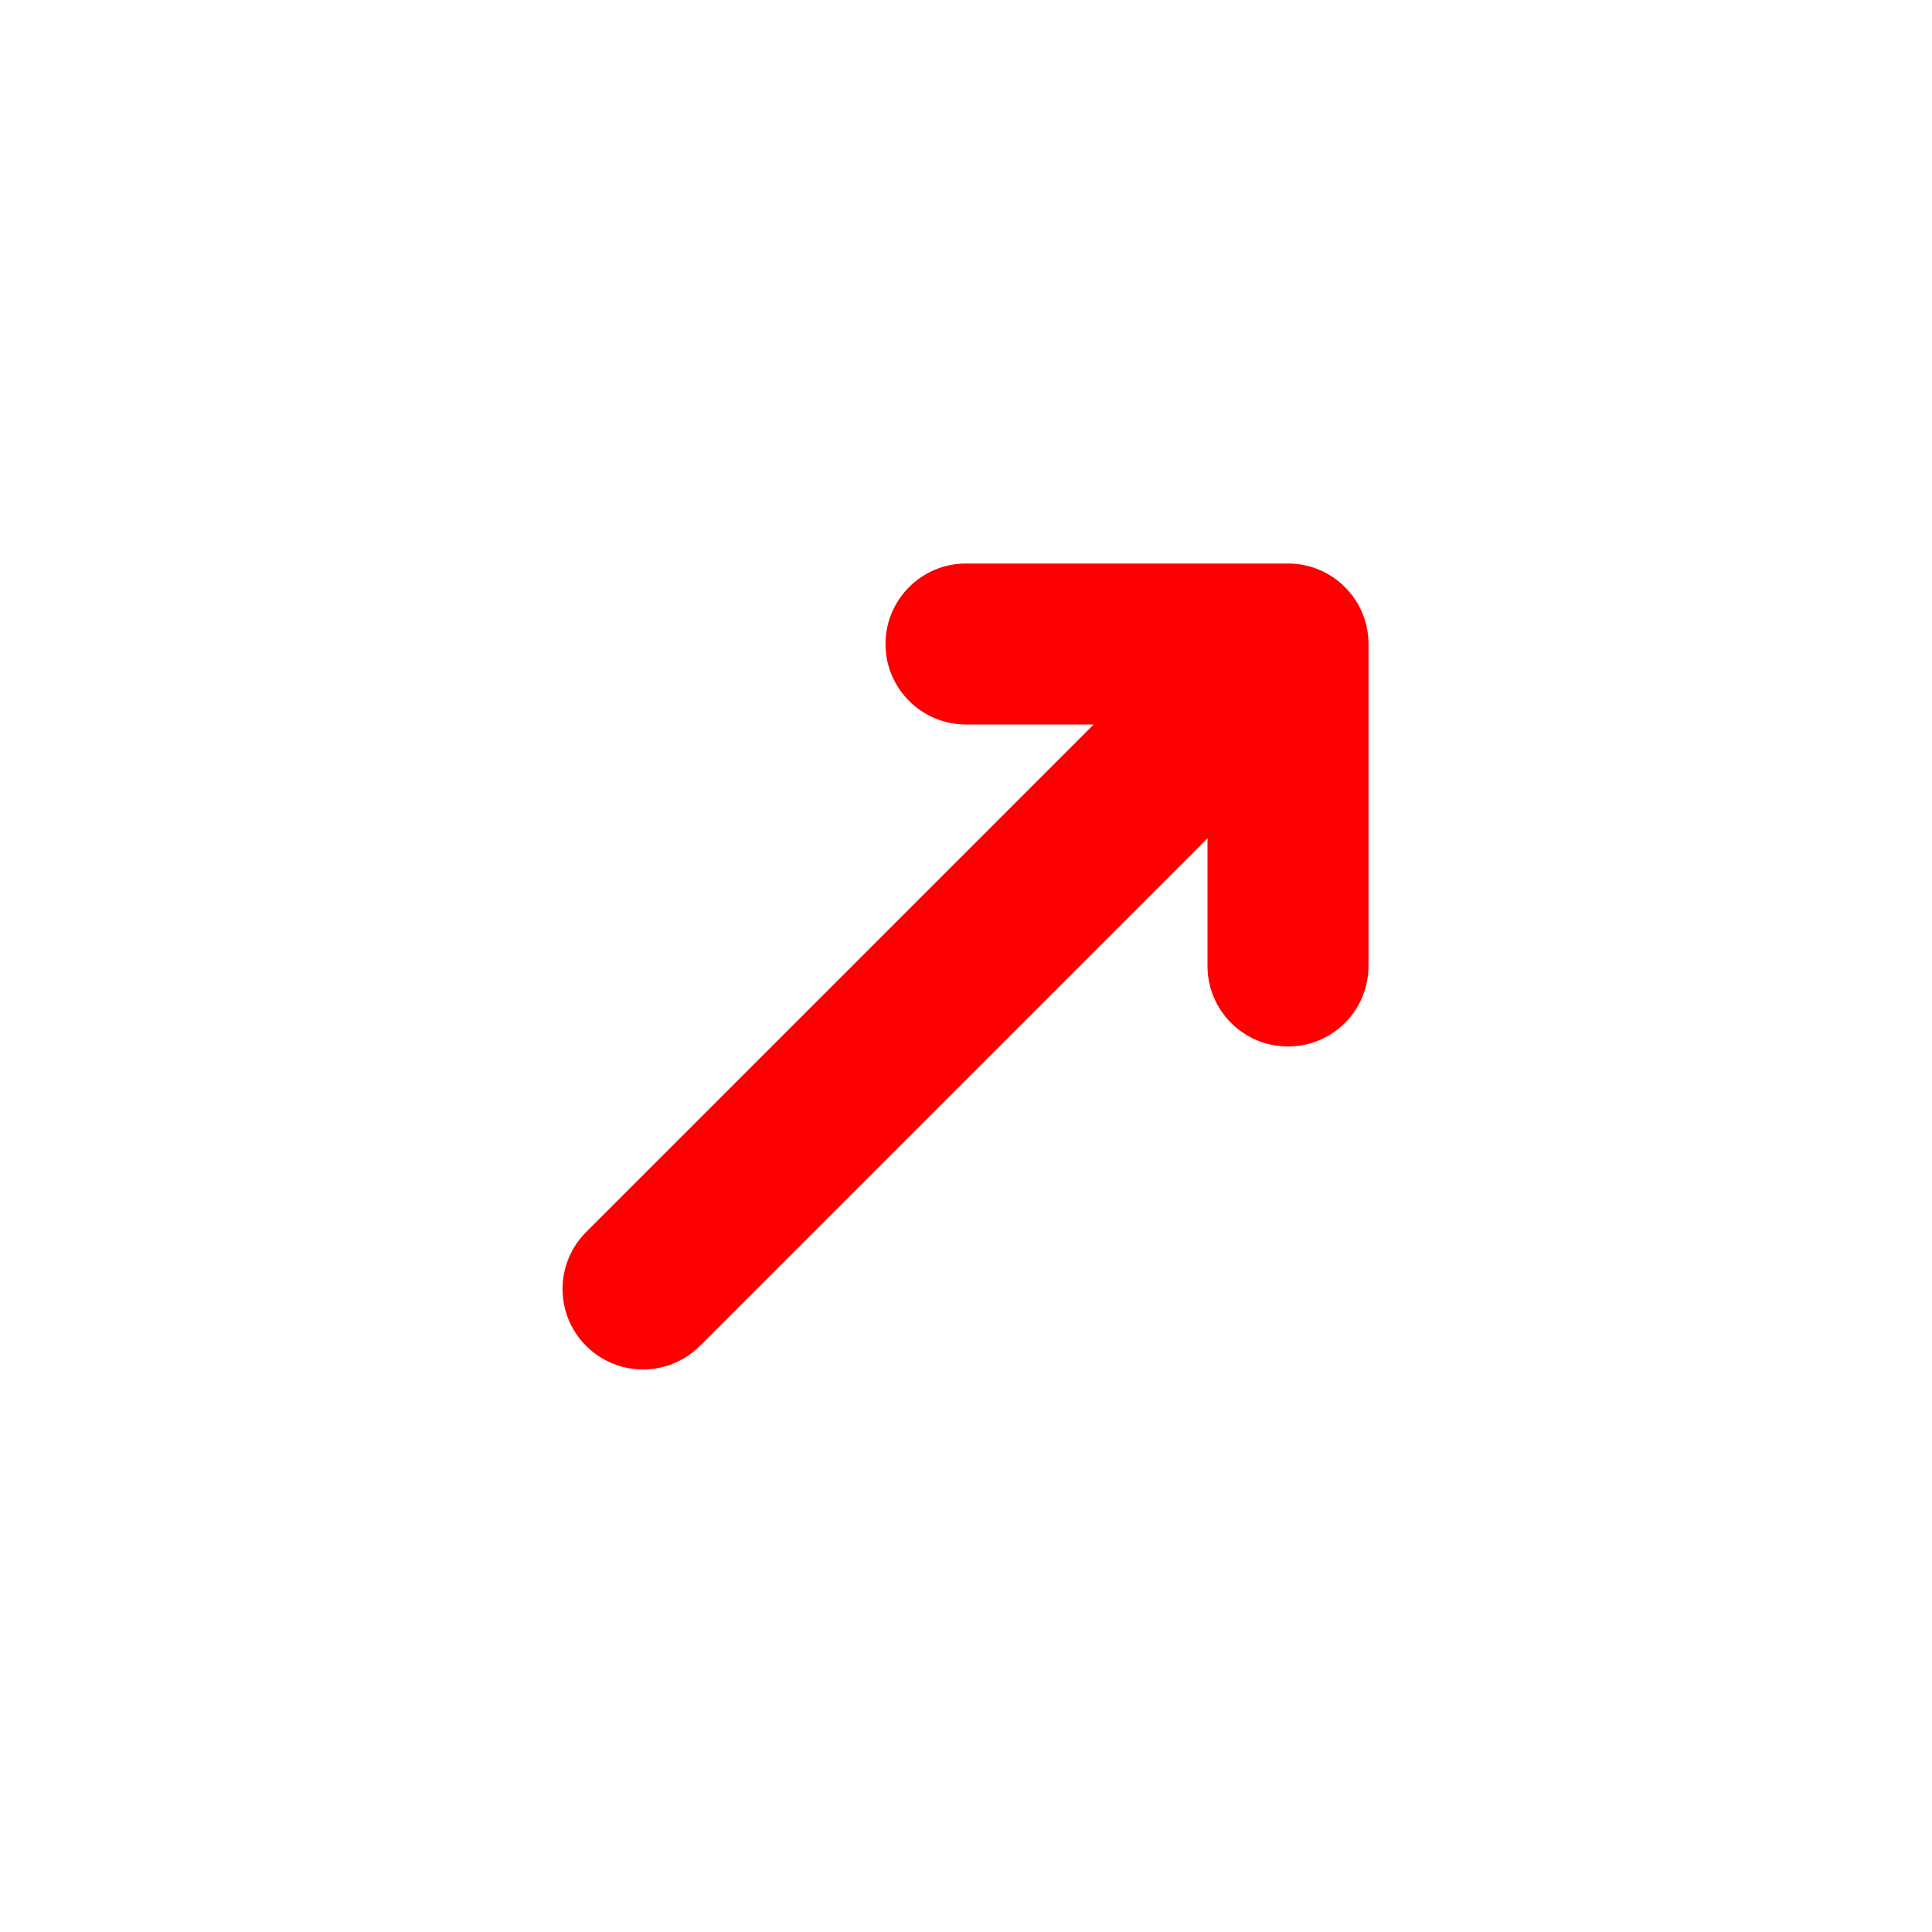
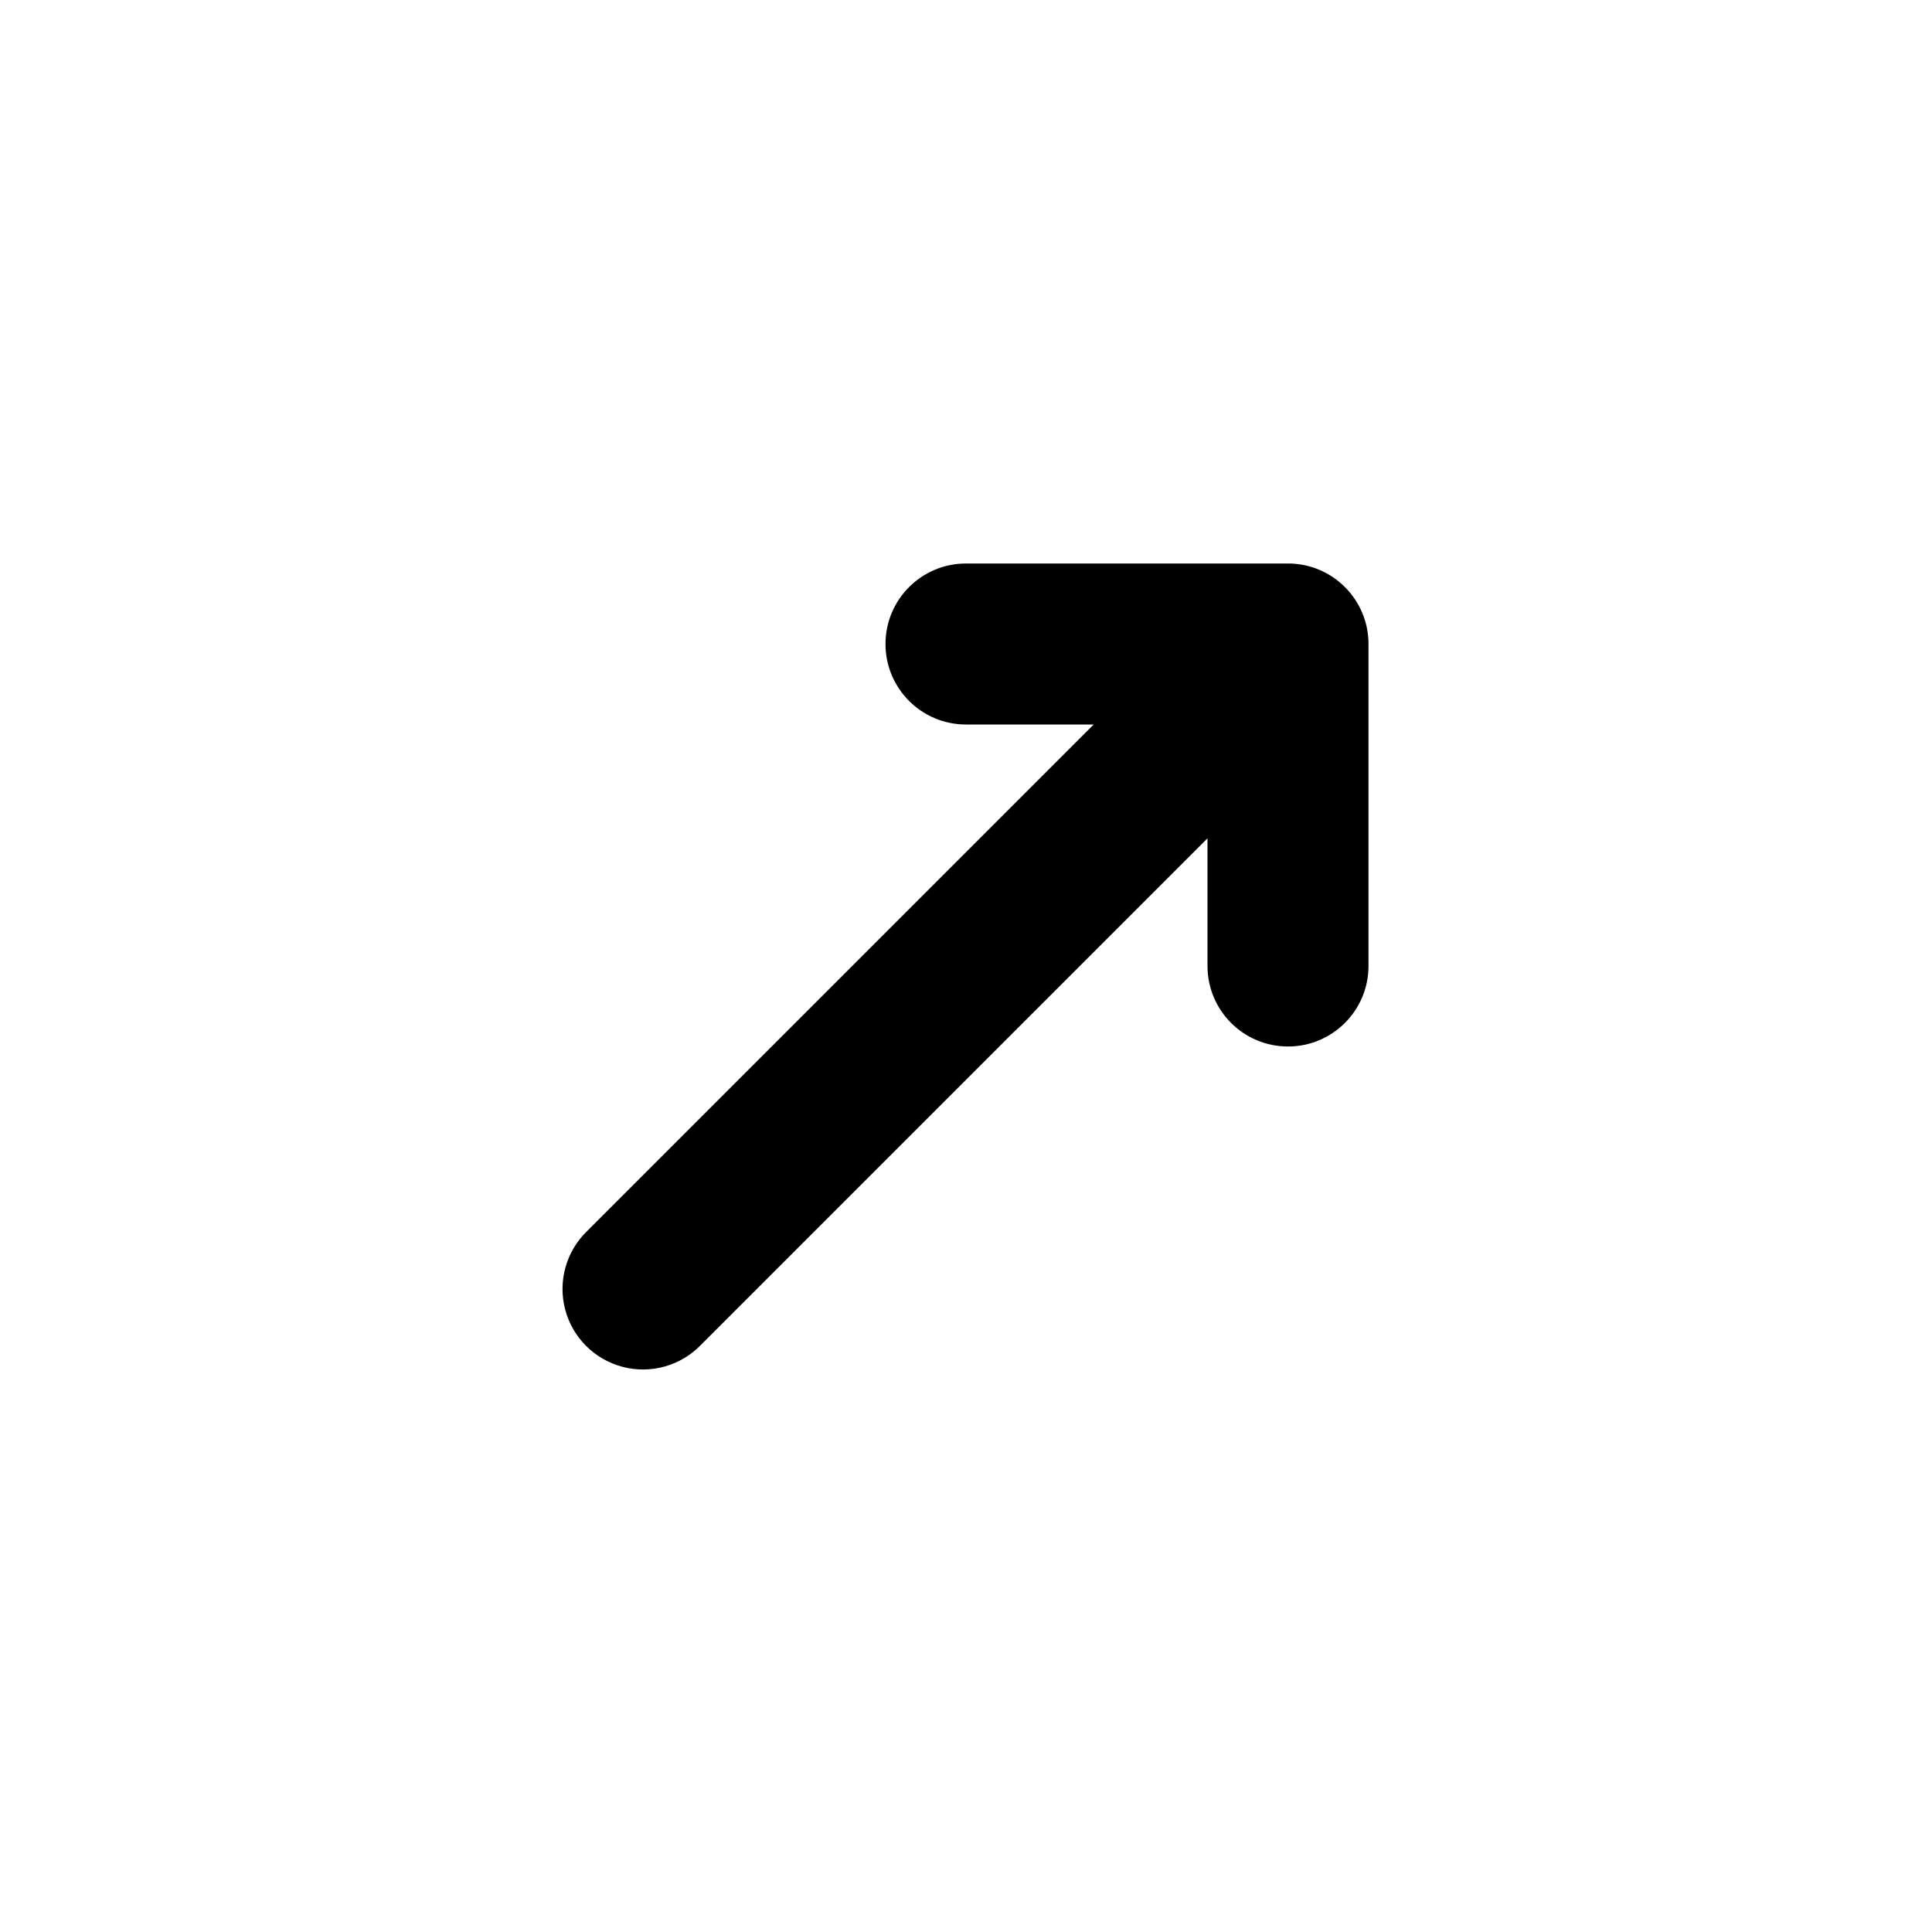
<svg xmlns="http://www.w3.org/2000/svg" viewBox="0 0 24 24">
  <g id="Up_Right-3" data-name="Up Right">
-     <path d="M17,8v4a1,1,0,0,1-2,0V10.414L8.707,16.707a1,1,0,1,1-1.414-1.414L13.586,9H12a1,1,0,0,1,0-2h4A1,1,0,0,1,17,8Z" style="fill:red" />
+     <path d="M17,8v4a1,1,0,0,1-2,0V10.414L8.707,16.707a1,1,0,1,1-1.414-1.414L13.586,9H12a1,1,0,0,1,0-2h4A1,1,0,0,1,17,8Z" fill="black" />
  </g>
</svg>
